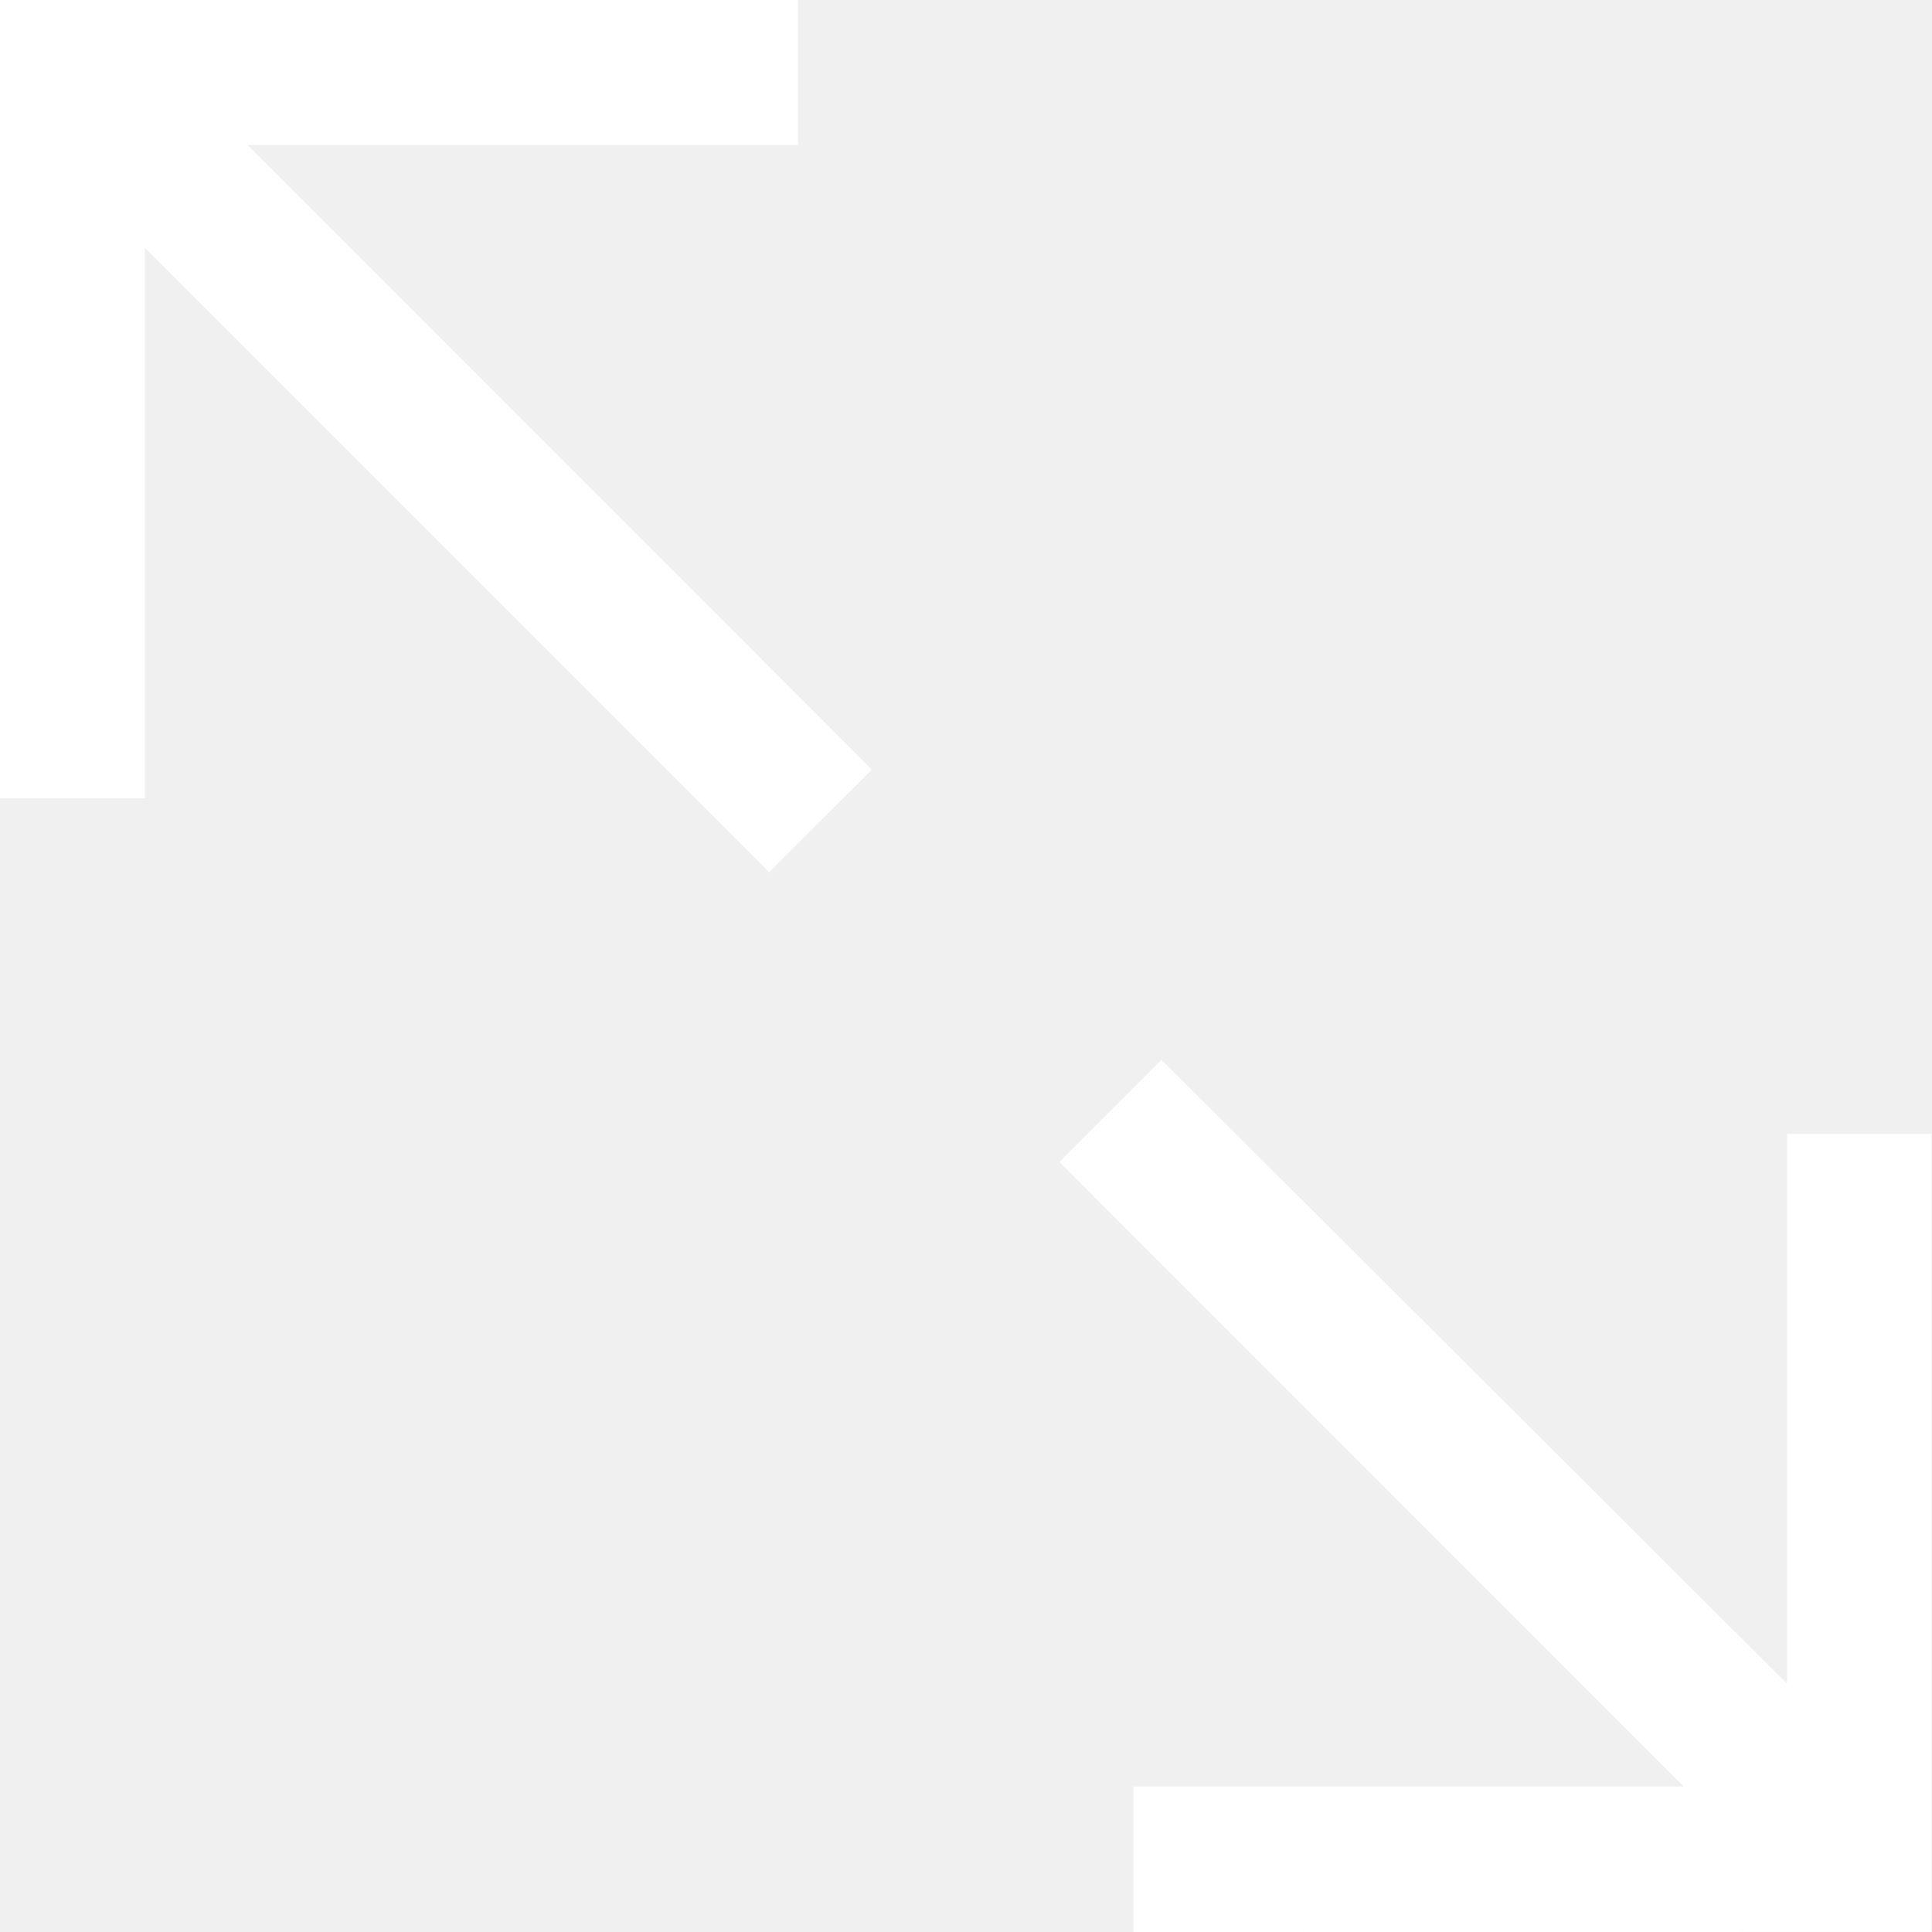
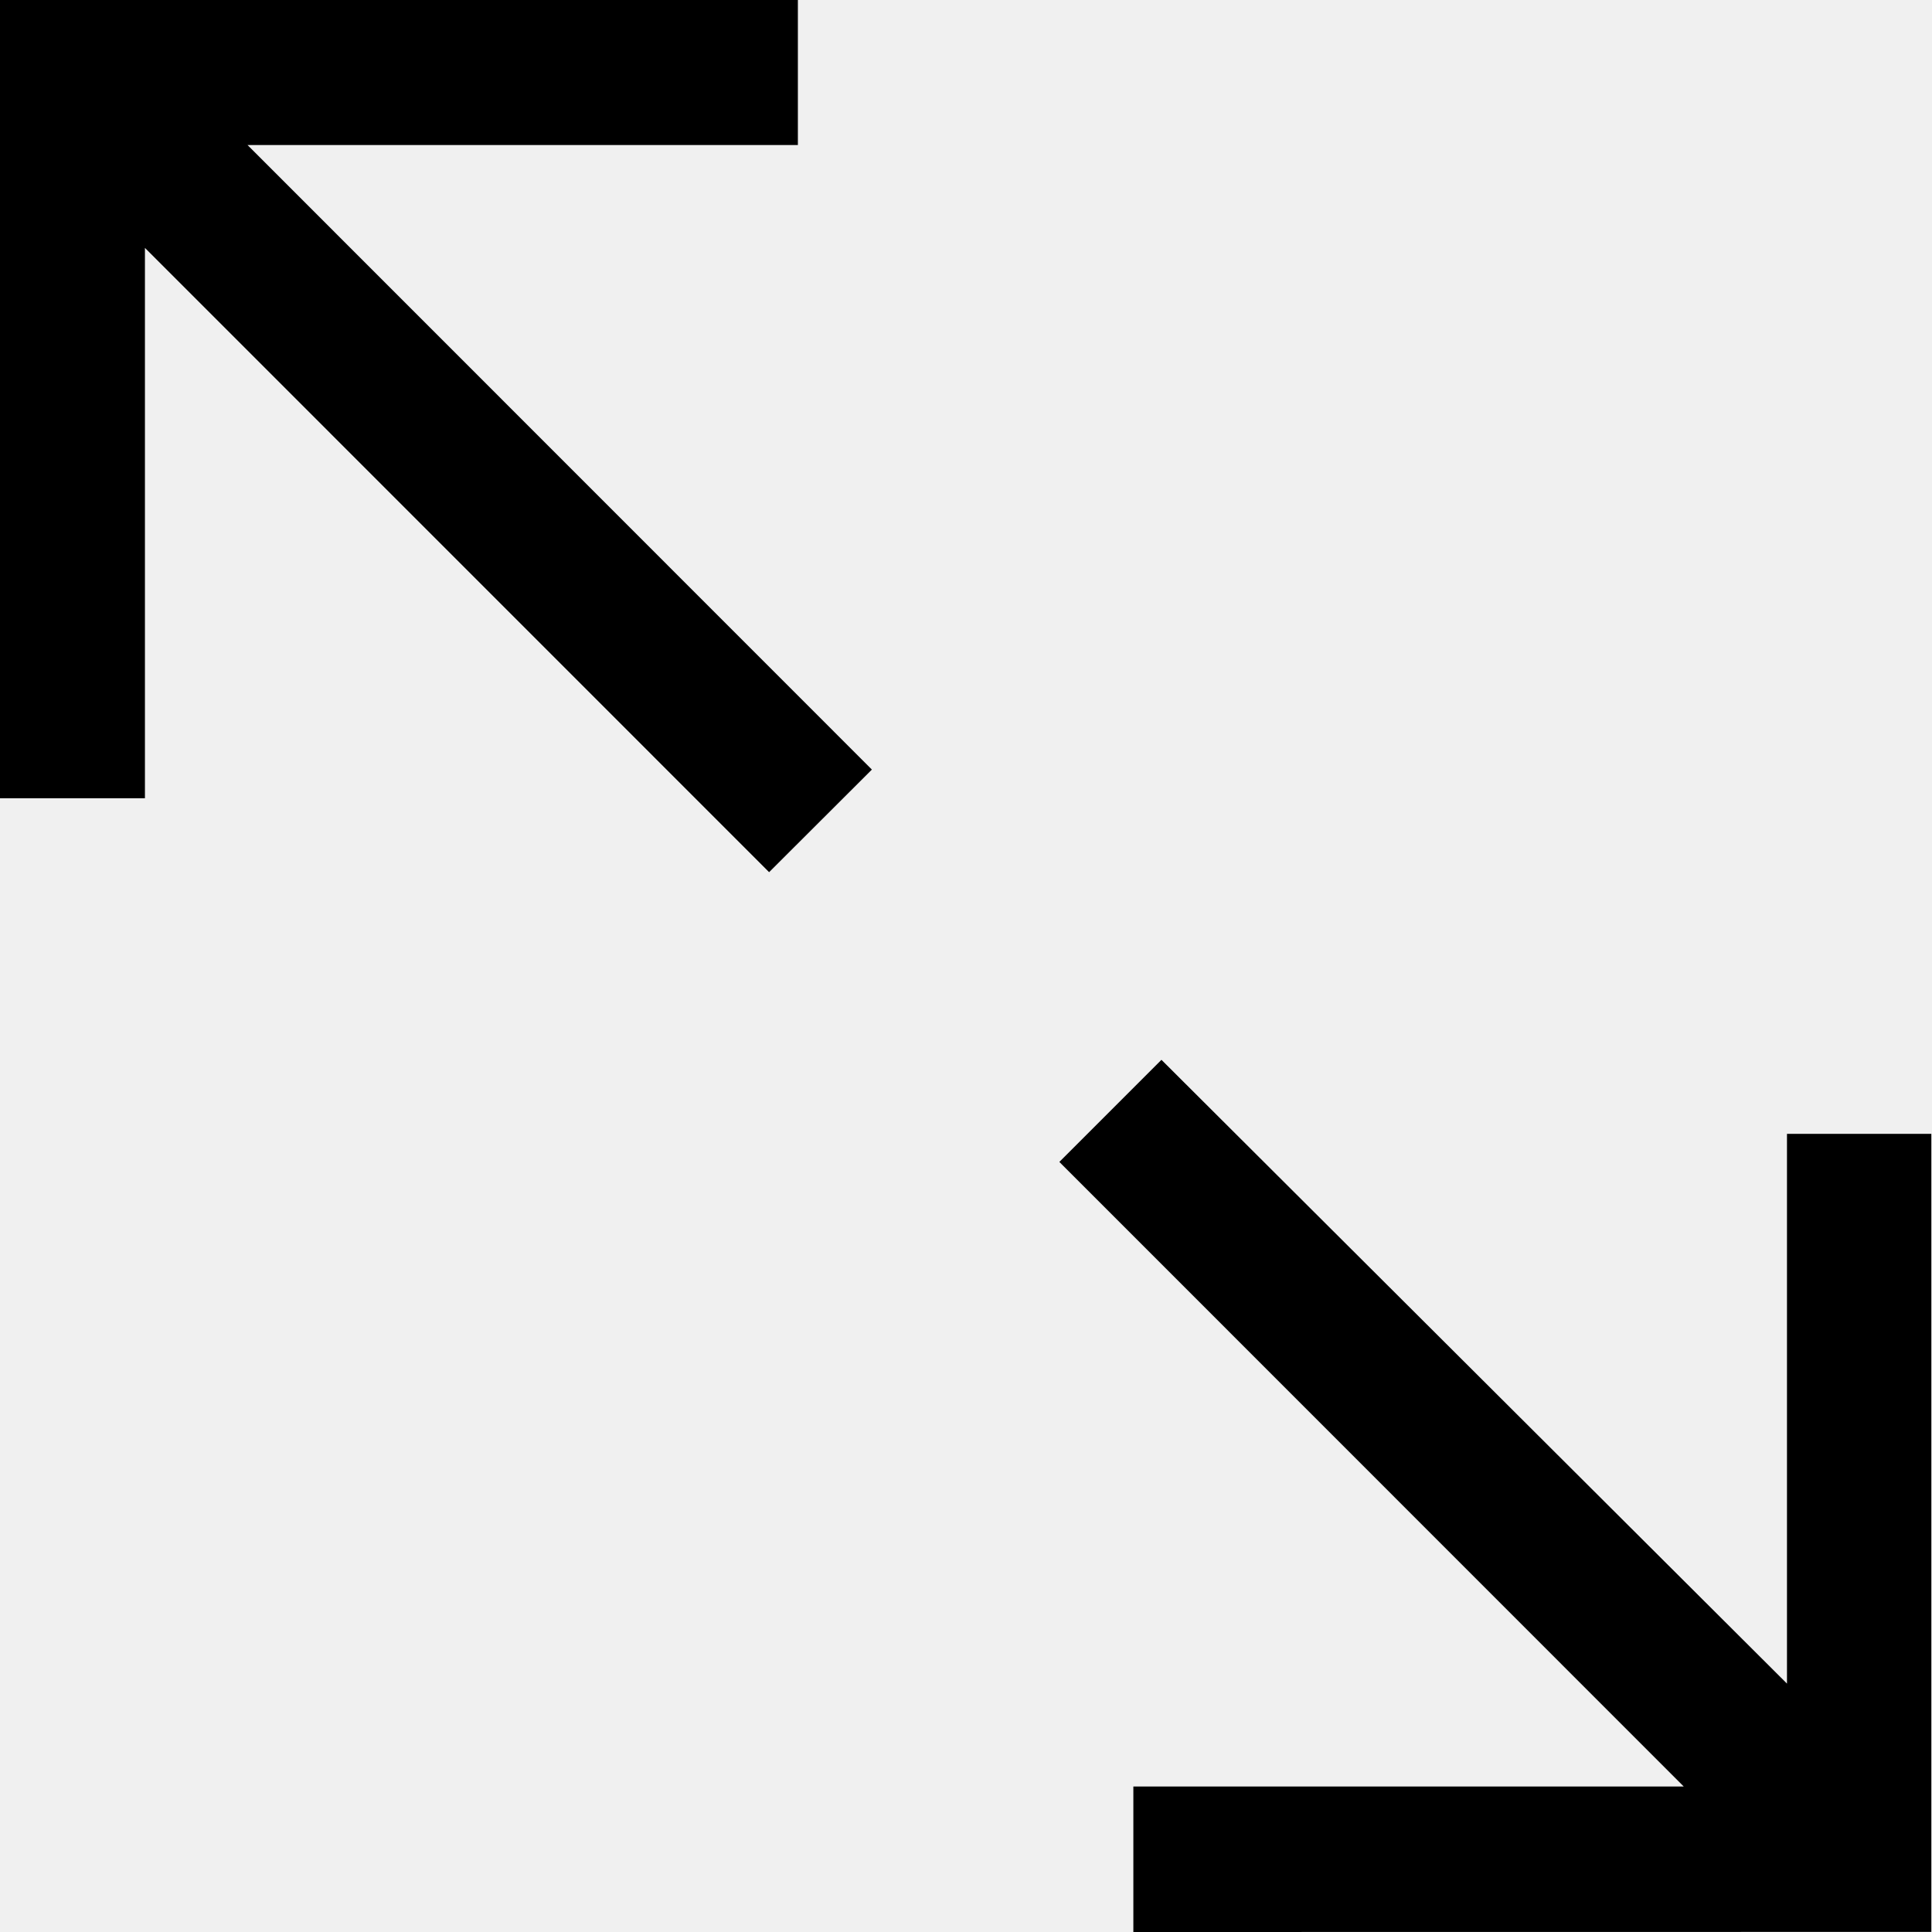
<svg xmlns="http://www.w3.org/2000/svg" width="20.068" height="20.076" viewBox="0 0 20.068 20.076">
-   <path d="M12114.779,15768.074v-1.512h5.719l-6.488-6.49,1.061-1.061,6.5,6.482v-5.713h1.5v8.293Zm-10.271-17.5v5.719H12103v-8.3h8.293v1.512h-5.719l6.488,6.49-1.068,1.066Z" transform="translate(-12103.002 -15747.998)" fill="#fff" />
+   <path d="M12114.779,15768.074v-1.512h5.719l-6.488-6.49,1.061-1.061,6.5,6.482v-5.713h1.5v8.293Zm-10.271-17.5v5.719H12103v-8.3h8.293v1.512h-5.719l6.488,6.49-1.068,1.066Z" transform="translate(-12103.002 -15747.998)" fill="currentColor" />
</svg>
